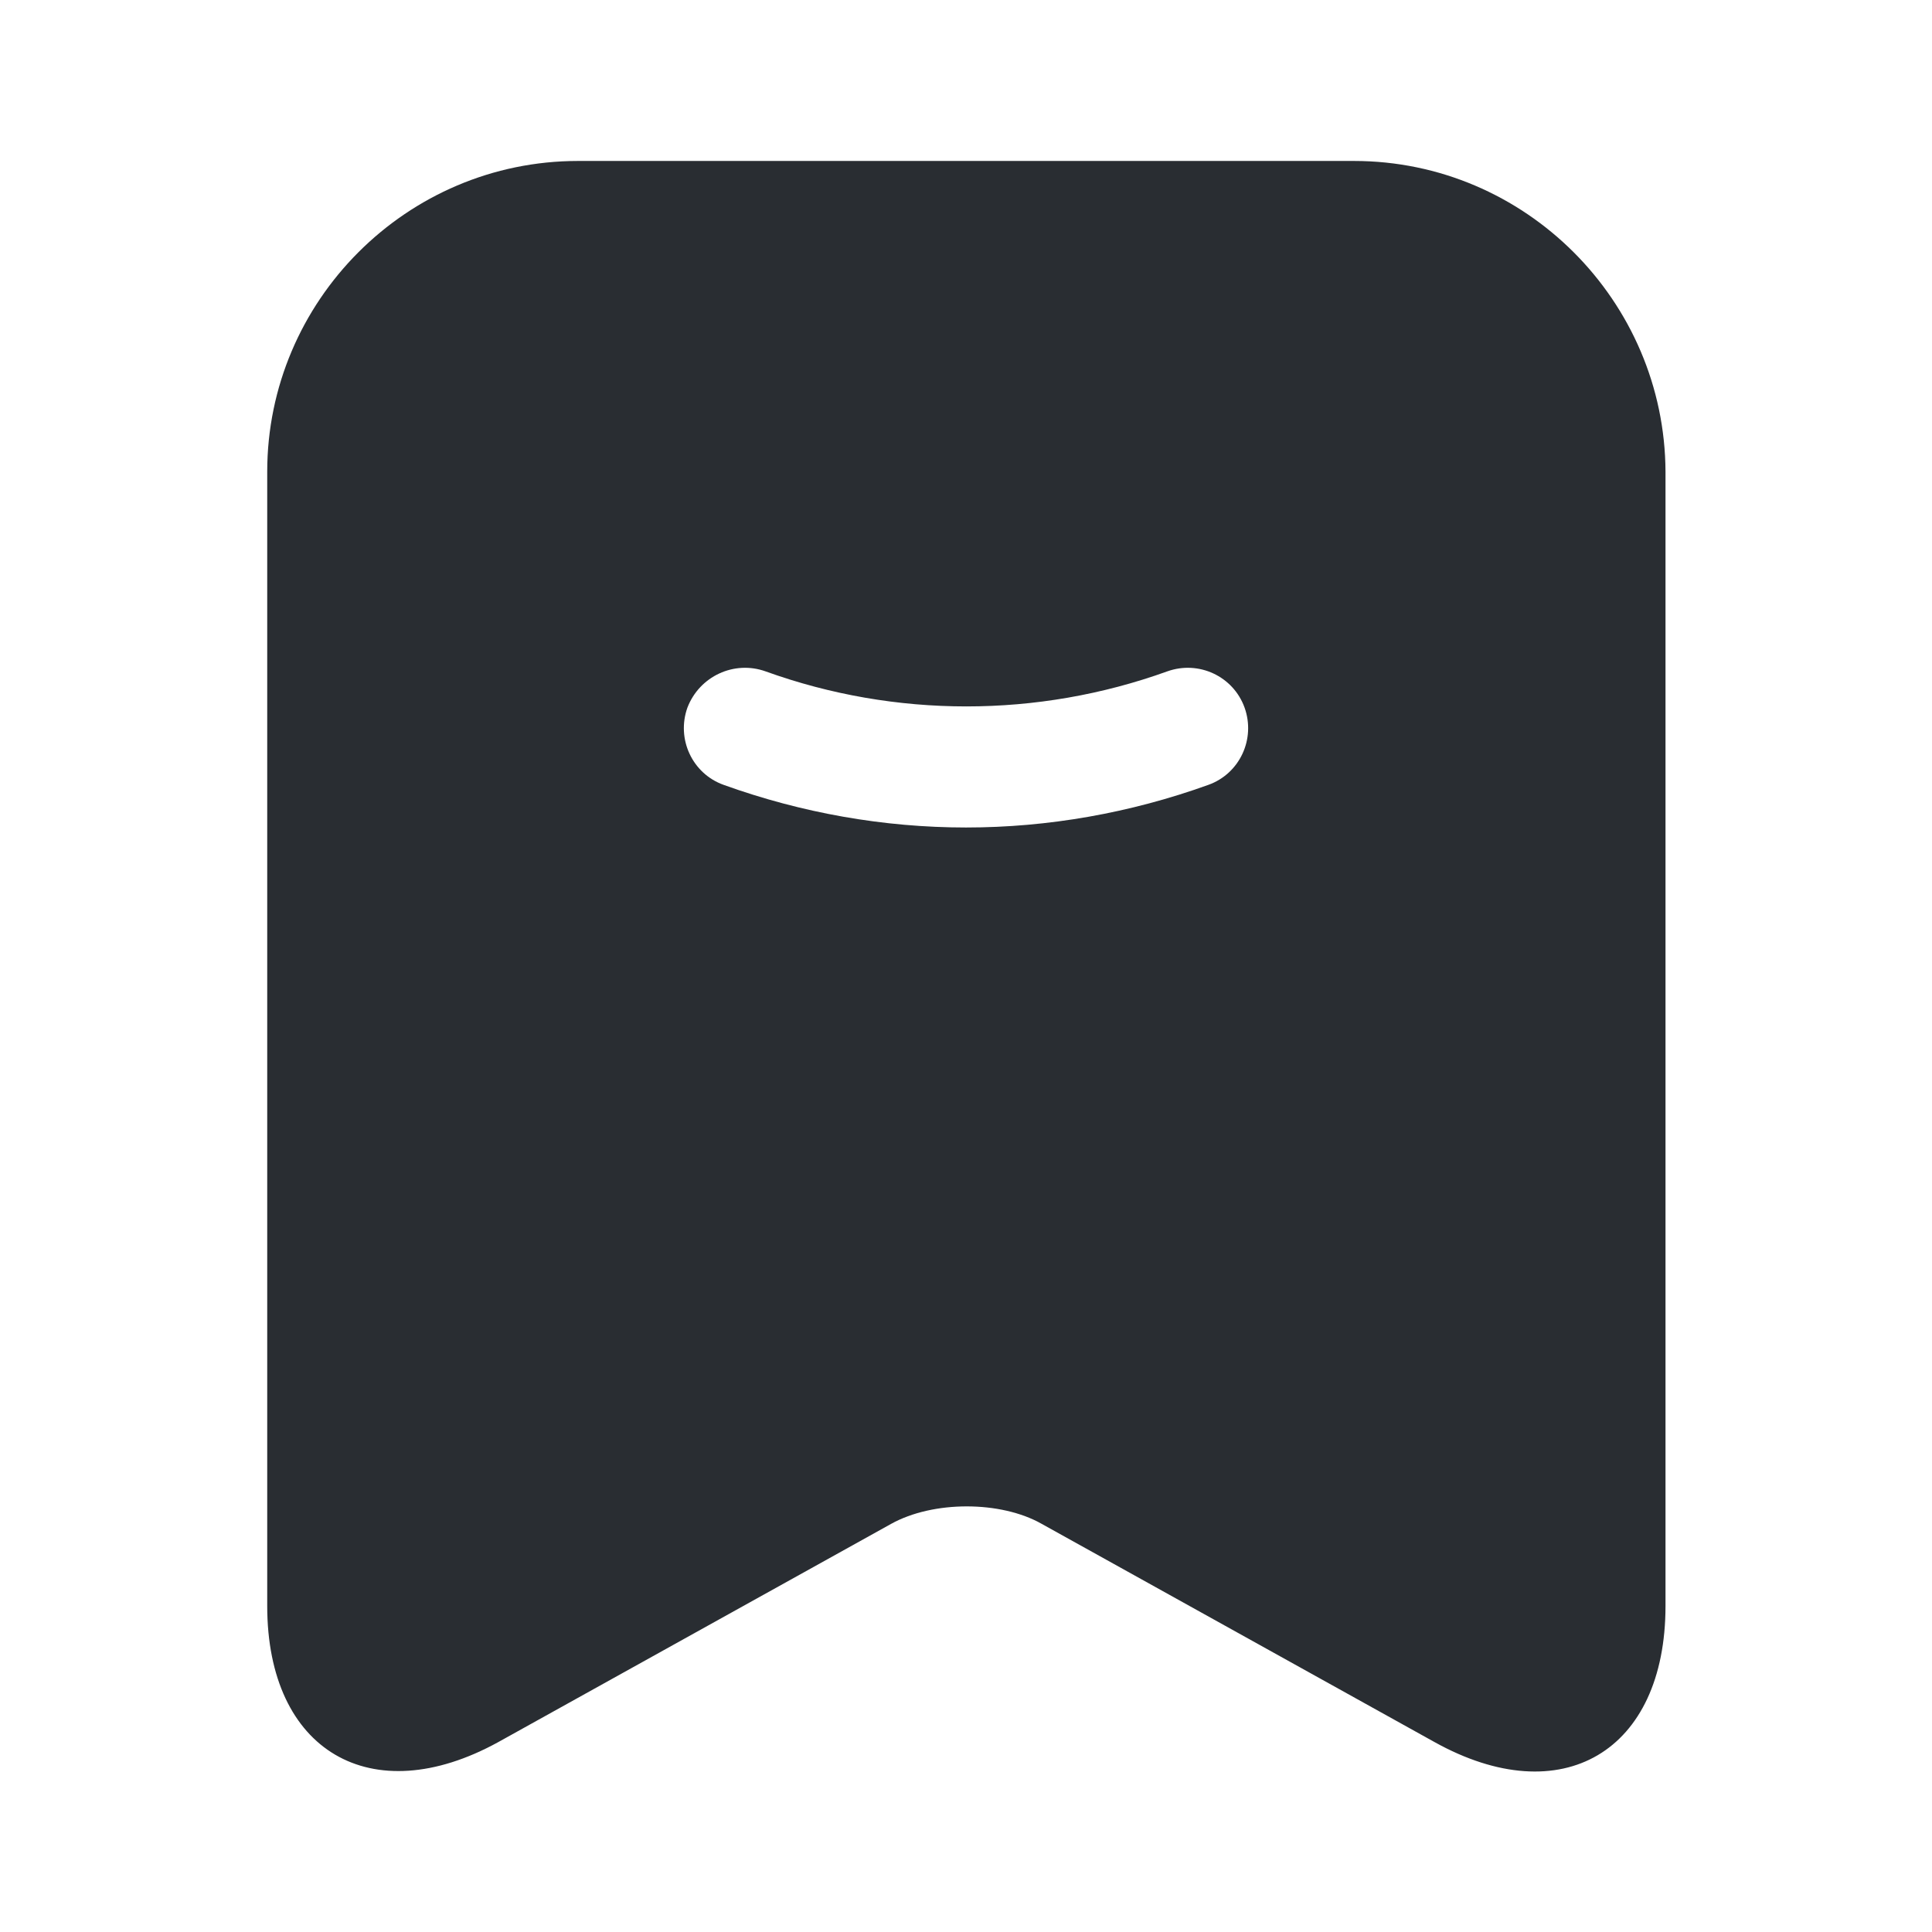
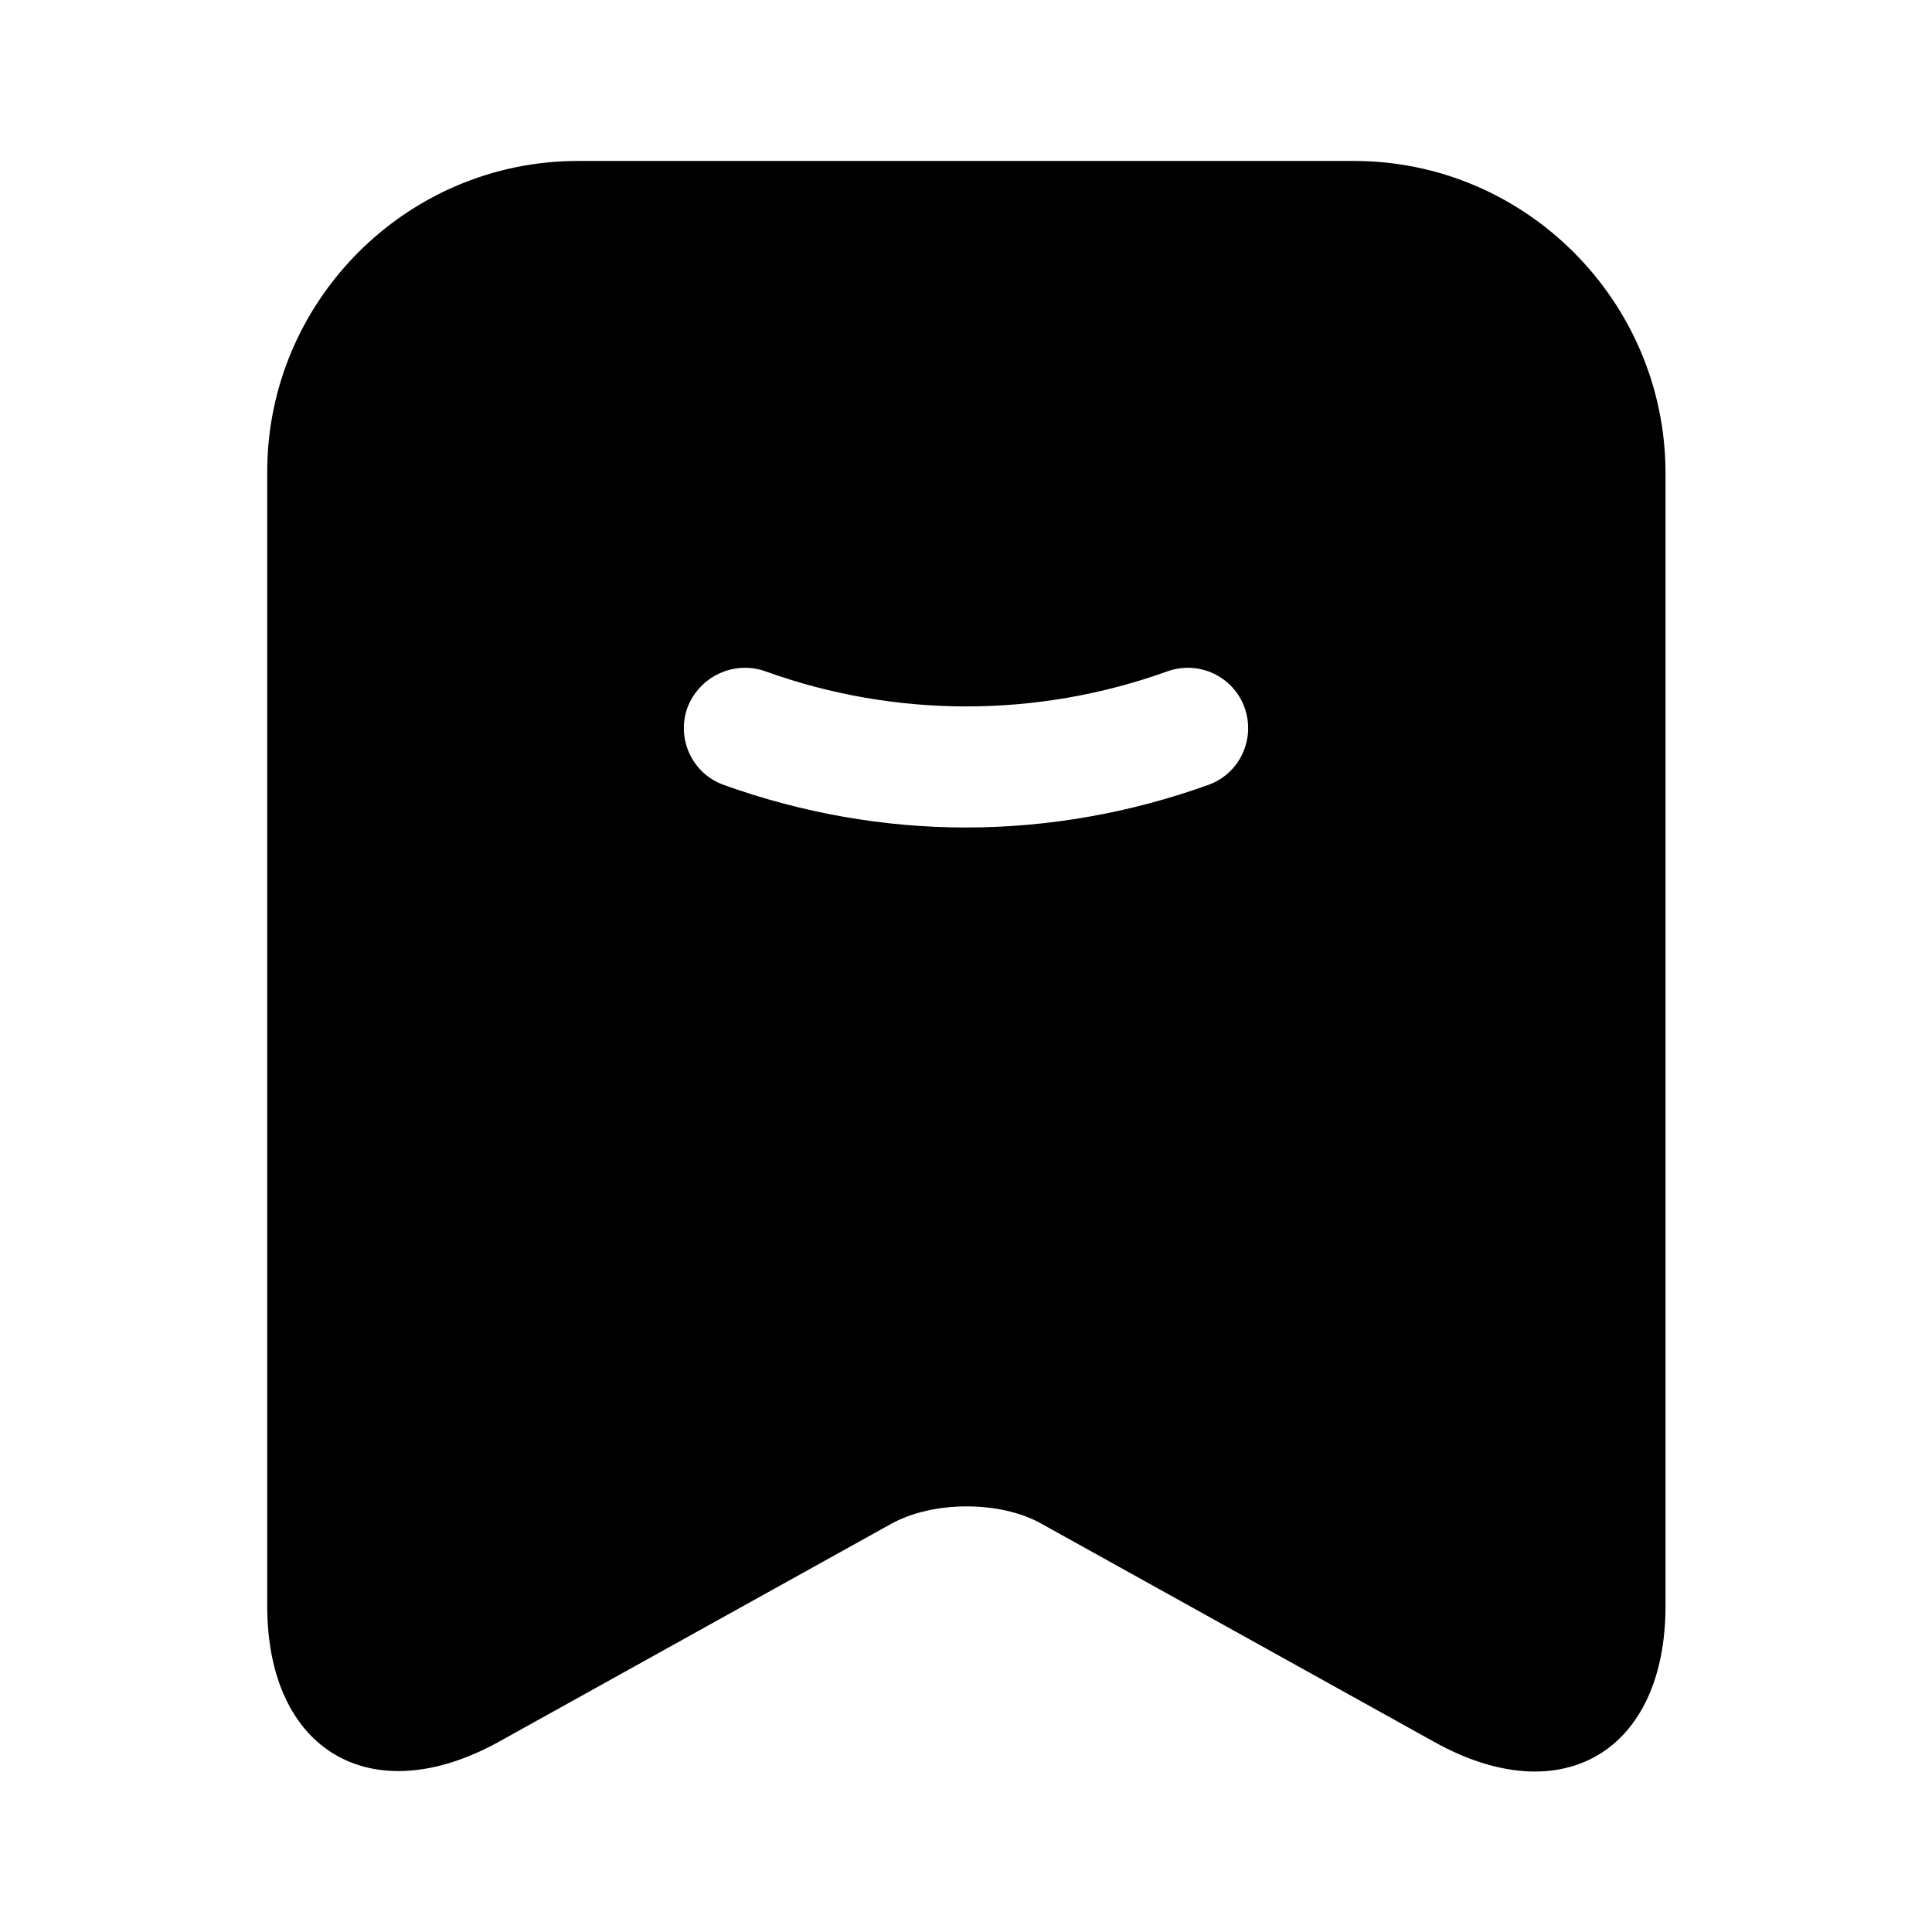
<svg xmlns="http://www.w3.org/2000/svg" width="16" height="16" viewBox="0 0 16 16" fill="none">
  <g id="vuesax/bold/archive">
    <g id="archive">
-       <path id="Vector" d="M11.213 1.333H4.787C3.367 1.333 2.213 2.493 2.213 3.907V13.3C2.213 14.5 3.073 15.007 4.127 14.427L7.38 12.62C7.727 12.427 8.287 12.427 8.627 12.62L11.88 14.427C12.933 15.013 13.793 14.507 13.793 13.3V3.907C13.787 2.493 12.633 1.333 11.213 1.333ZM10.007 6.5C9.36 6.733 8.68 6.853 8 6.853C7.32 6.853 6.64 6.733 5.993 6.5C5.733 6.407 5.6 6.12 5.693 5.86C5.793 5.6 6.08 5.467 6.34 5.56C7.413 5.947 8.593 5.947 9.667 5.56C9.927 5.467 10.213 5.6 10.307 5.86C10.4 6.12 10.267 6.407 10.007 6.5Z" fill="#292D32" />
+       <path id="Vector" d="M11.213 1.333H4.787C3.367 1.333 2.213 2.493 2.213 3.907V13.3C2.213 14.5 3.073 15.007 4.127 14.427L7.38 12.62C7.727 12.427 8.287 12.427 8.627 12.62L11.88 14.427C12.933 15.013 13.793 14.507 13.793 13.3V3.907C13.787 2.493 12.633 1.333 11.213 1.333ZM10.007 6.5C9.36 6.733 8.68 6.853 8 6.853C7.32 6.853 6.64 6.733 5.993 6.5C5.733 6.407 5.6 6.12 5.693 5.86C5.793 5.6 6.08 5.467 6.34 5.56C7.413 5.947 8.593 5.947 9.667 5.56C9.927 5.467 10.213 5.6 10.307 5.86C10.4 6.12 10.267 6.407 10.007 6.5Z" fill="currentColor" />
    </g>
  </g>
</svg>
